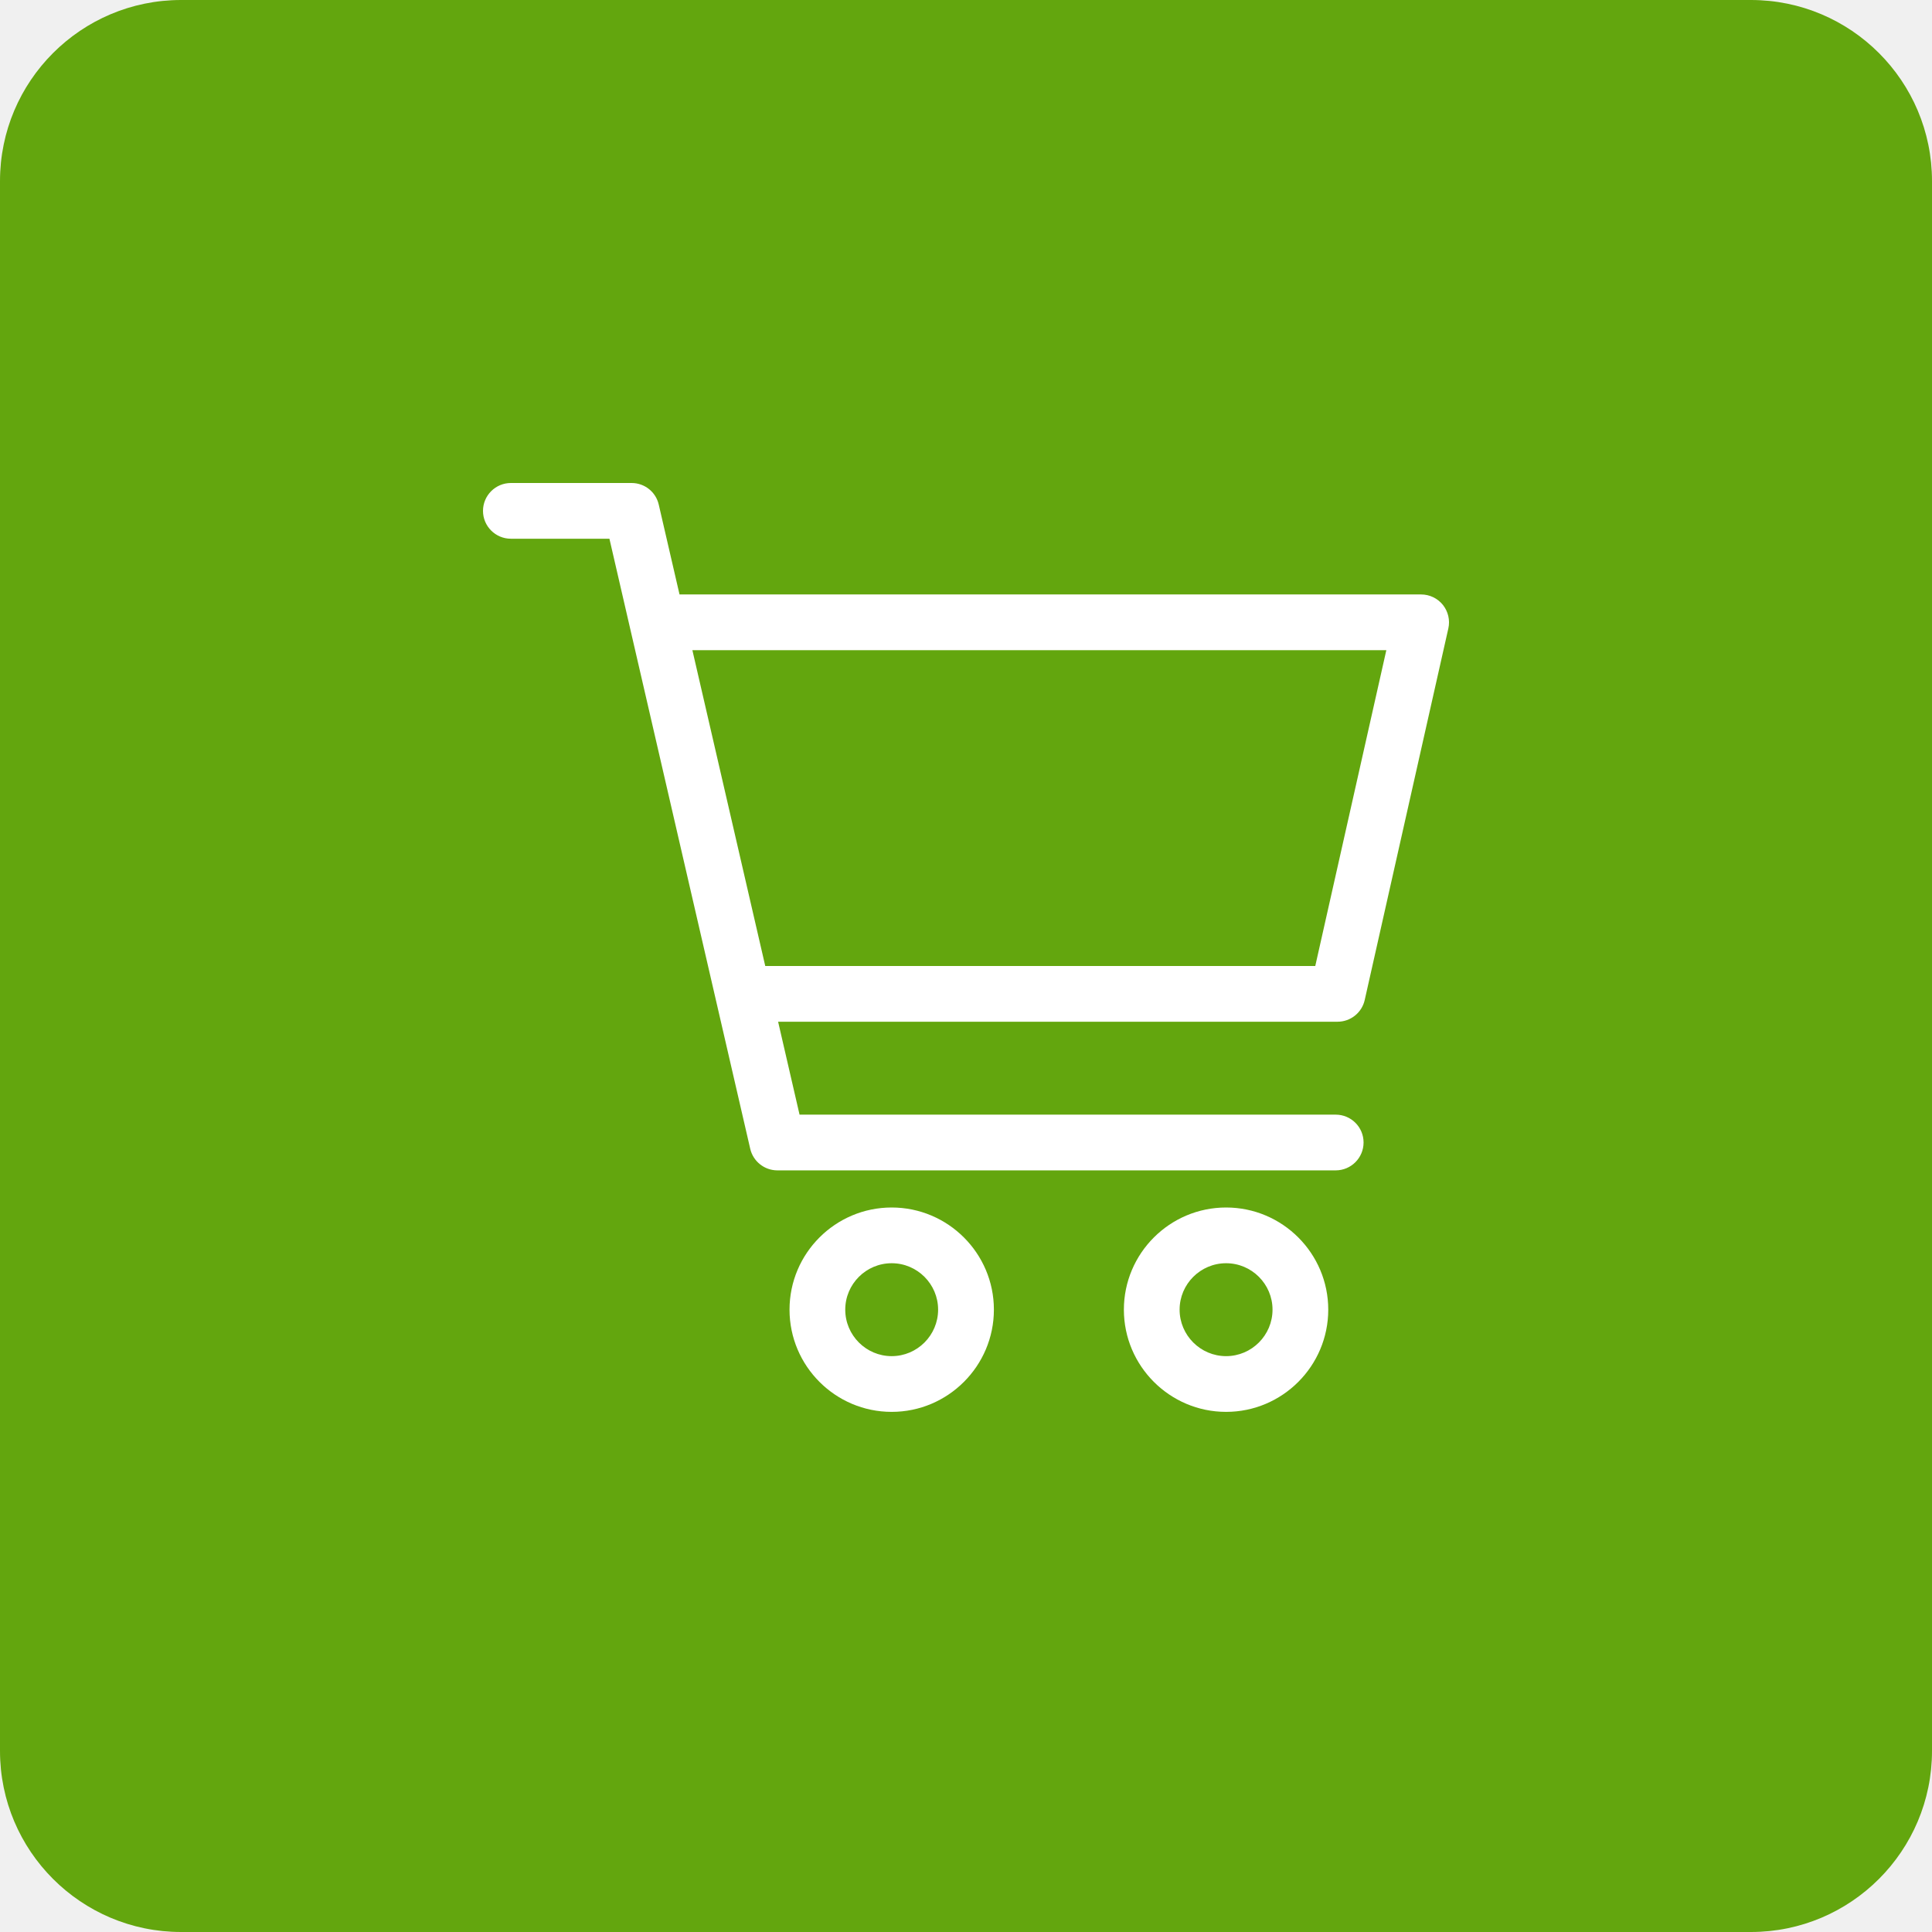
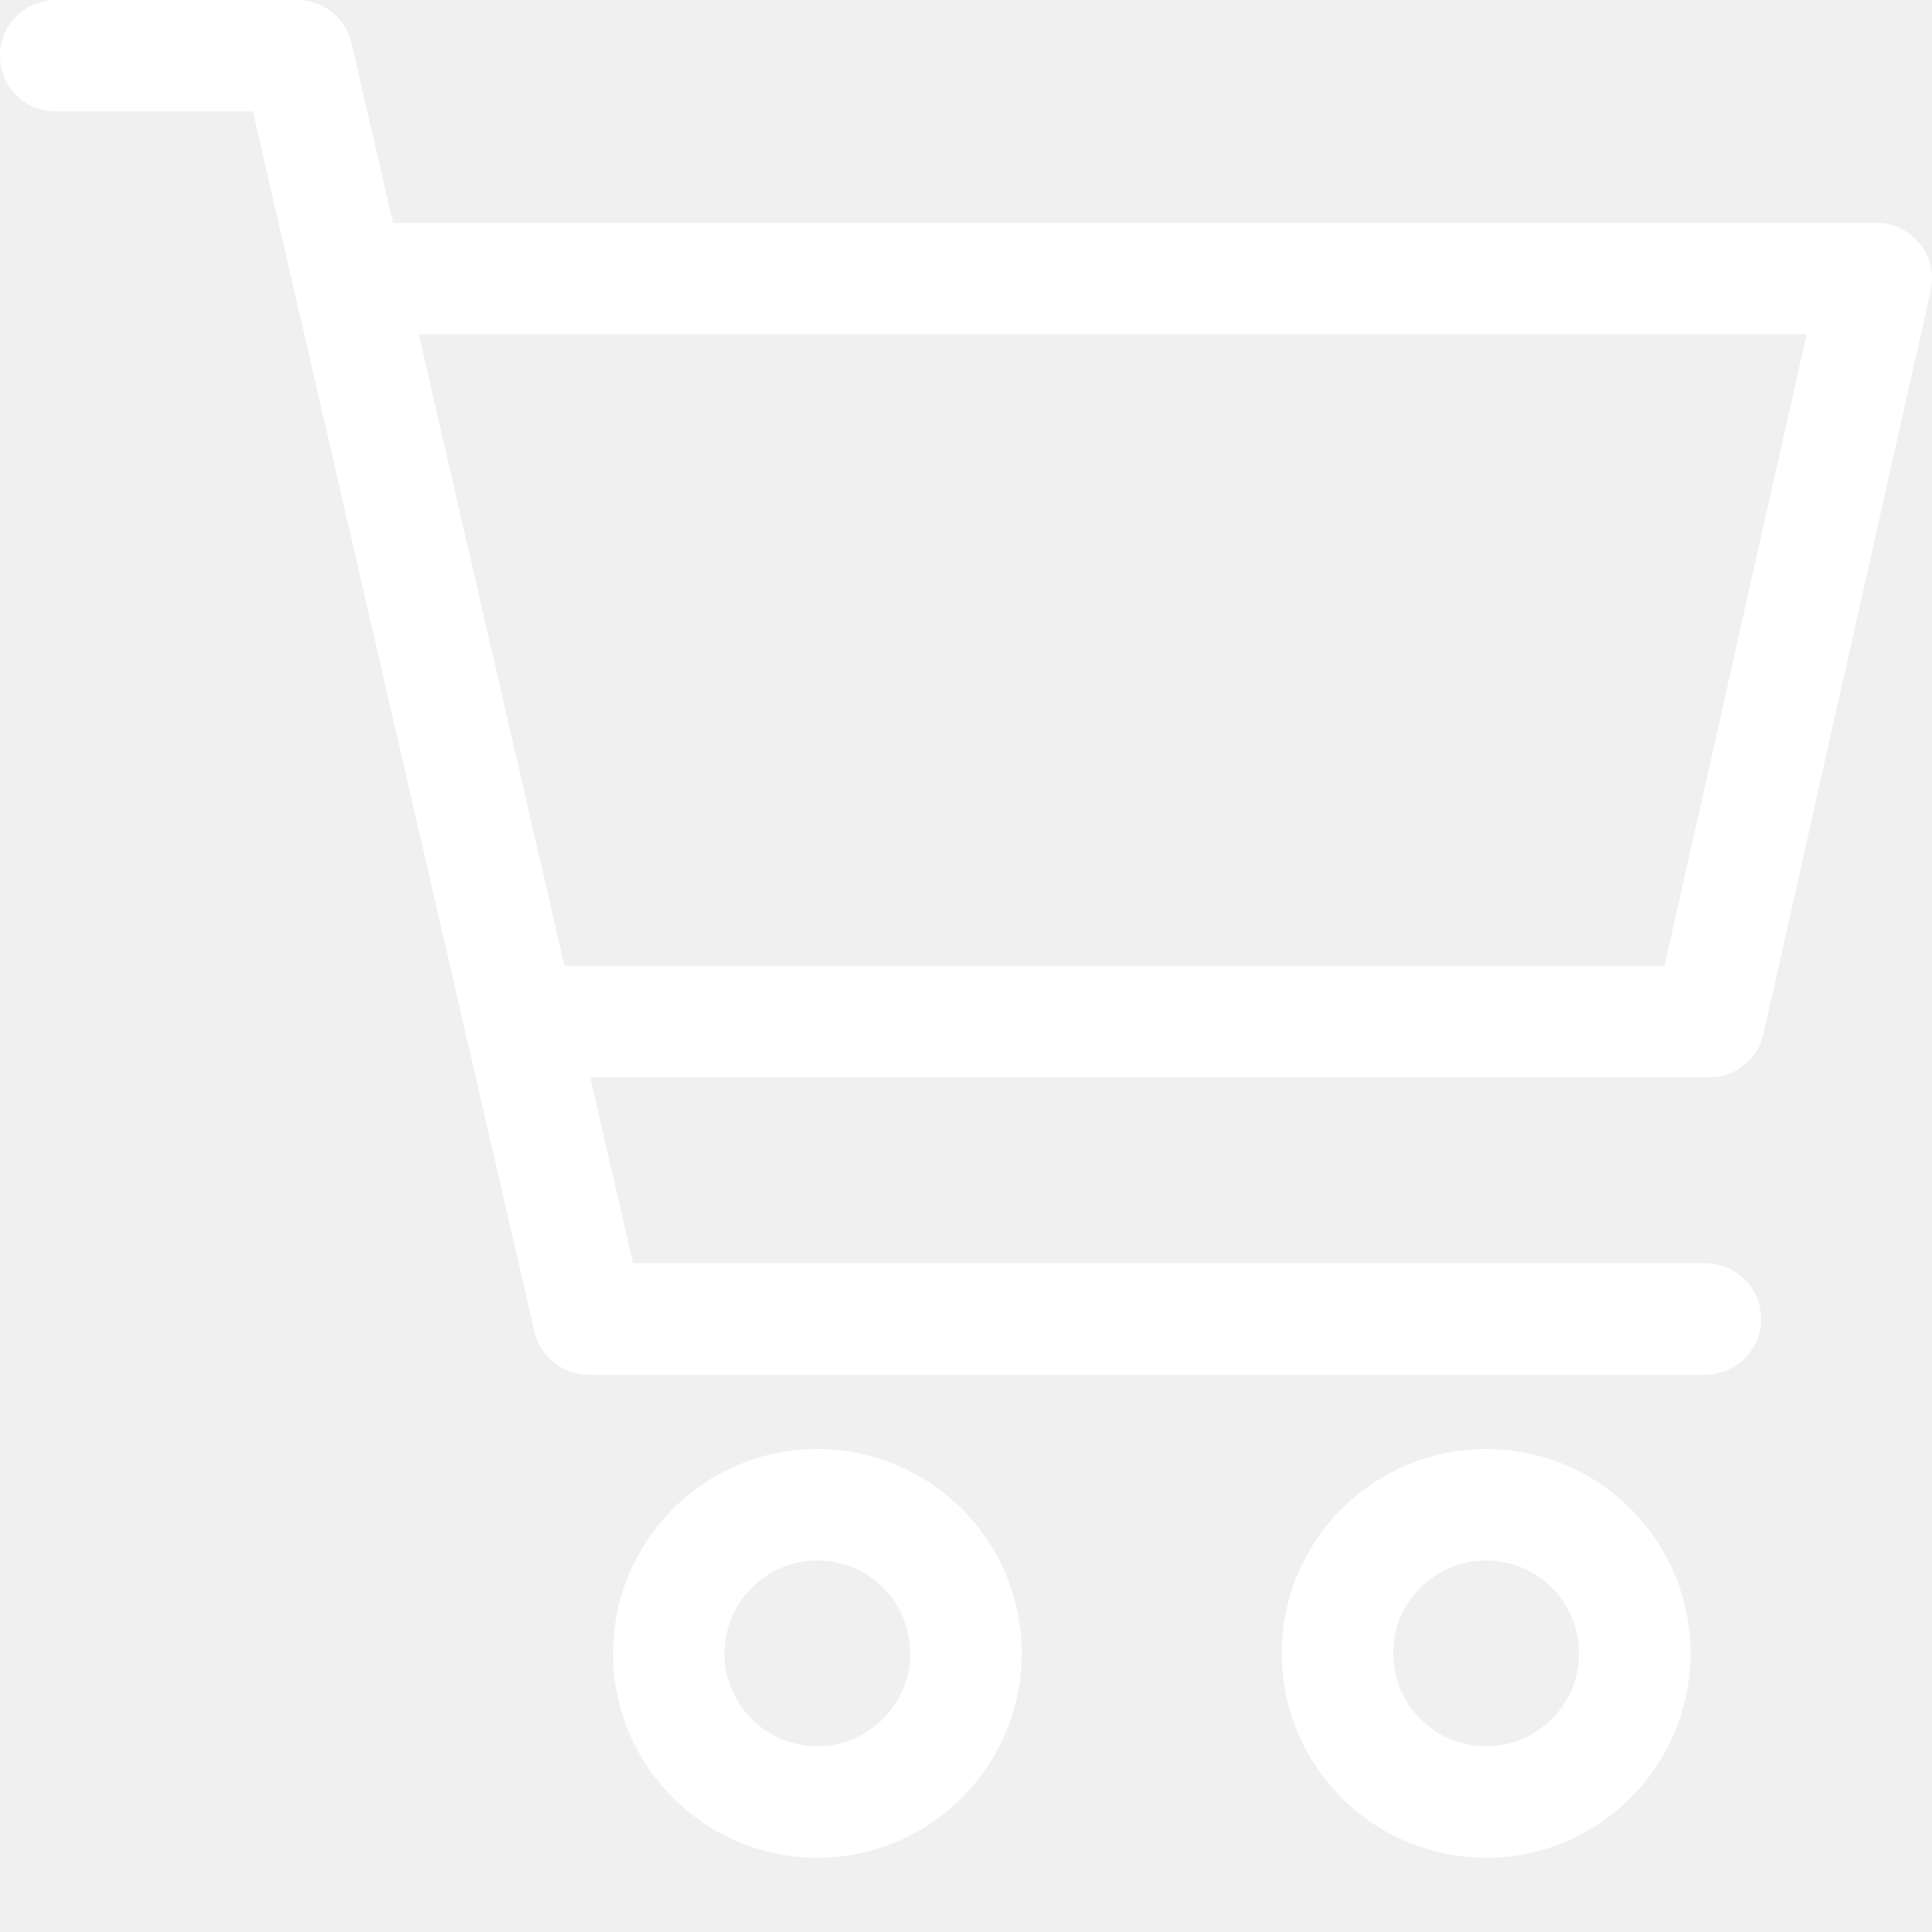
- <svg xmlns="http://www.w3.org/2000/svg" width="32" height="32" viewBox="0 0 32 32" fill="none">
-   <rect x="1.52588e-05" width="32" height="32" rx="3" fill="#63A60E" />
-   <path d="M23.899 10.019C23.811 9.91 23.679 9.846 23.538 9.846H11.255L10.911 8.358C10.863 8.148 10.677 8 10.461 8H8.462C8.207 8 8 8.207 8 8.462C8 8.716 8.207 8.923 8.462 8.923H10.094L12.426 19.027C12.474 19.236 12.661 19.385 12.876 19.385H22.123C22.378 19.385 22.585 19.178 22.585 18.923C22.585 18.668 22.378 18.462 22.123 18.462H13.243L12.888 16.923H22.154C22.37 16.923 22.557 16.773 22.604 16.563L23.989 10.409C24.02 10.272 23.986 10.129 23.899 10.019ZM21.785 16H12.675L11.468 10.769H22.962L21.785 16Z" fill="white" />
-   <path d="M14.769 20C13.836 20 13.077 20.759 13.077 21.692C13.077 22.625 13.836 23.385 14.769 23.385C15.702 23.385 16.462 22.625 16.462 21.692C16.462 20.759 15.702 20 14.769 20ZM14.769 22.462C14.345 22.462 14 22.116 14 21.692C14 21.268 14.345 20.923 14.769 20.923C15.193 20.923 15.538 21.268 15.538 21.692C15.538 22.116 15.193 22.462 14.769 22.462Z" fill="white" />
-   <path d="M20.308 20C19.375 20 18.615 20.759 18.615 21.692C18.615 22.625 19.375 23.385 20.308 23.385C21.241 23.385 22 22.625 22 21.692C22 20.759 21.241 20 20.308 20ZM20.308 22.462C19.884 22.462 19.538 22.116 19.538 21.692C19.538 21.268 19.884 20.923 20.308 20.923C20.732 20.923 21.077 21.268 21.077 21.692C21.077 22.116 20.732 22.462 20.308 22.462Z" fill="white" />
+ <svg xmlns="http://www.w3.org/2000/svg" width="16" height="16" viewBox="0 0 16 16" fill="none">
+   <path d="M15.899 2.019C15.811 1.91 15.679 1.846 15.539 1.846H3.255L2.911 0.358C2.863 0.148 2.676 0 2.462 0H0.462C0.207 0 0 0.207 0 0.462C0 0.716 0.207 0.923 0.462 0.923H2.094L4.426 11.027C4.474 11.236 4.661 11.385 4.876 11.385H14.123C14.378 11.385 14.585 11.178 14.585 10.923C14.585 10.668 14.378 10.462 14.123 10.462H5.243L4.888 8.923H14.154C14.37 8.923 14.557 8.773 14.604 8.563L15.989 2.409C16.02 2.272 15.986 2.129 15.899 2.019ZM13.785 8H4.675L3.468 2.769H14.961L13.785 8Z" fill="white" />
+   <path d="M6.769 12C5.836 12 5.077 12.759 5.077 13.692C5.077 14.626 5.836 15.385 6.769 15.385C7.702 15.385 8.462 14.626 8.462 13.692C8.462 12.759 7.702 12 6.769 12ZM6.769 14.462C6.345 14.462 6 14.117 6 13.692C6 13.268 6.345 12.923 6.769 12.923C7.193 12.923 7.538 13.268 7.538 13.692C7.538 14.117 7.193 14.462 6.769 14.462Z" fill="white" />
+   <path d="M12.308 12C11.374 12 10.615 12.759 10.615 13.692C10.615 14.626 11.374 15.385 12.308 15.385C13.241 15.385 14 14.626 14 13.692C14 12.759 13.241 12 12.308 12ZM12.308 14.462C11.883 14.462 11.538 14.117 11.538 13.692C11.538 13.268 11.883 12.923 12.308 12.923C12.732 12.923 13.077 13.268 13.077 13.692C13.077 14.117 12.732 14.462 12.308 14.462Z" fill="white" />
</svg>
